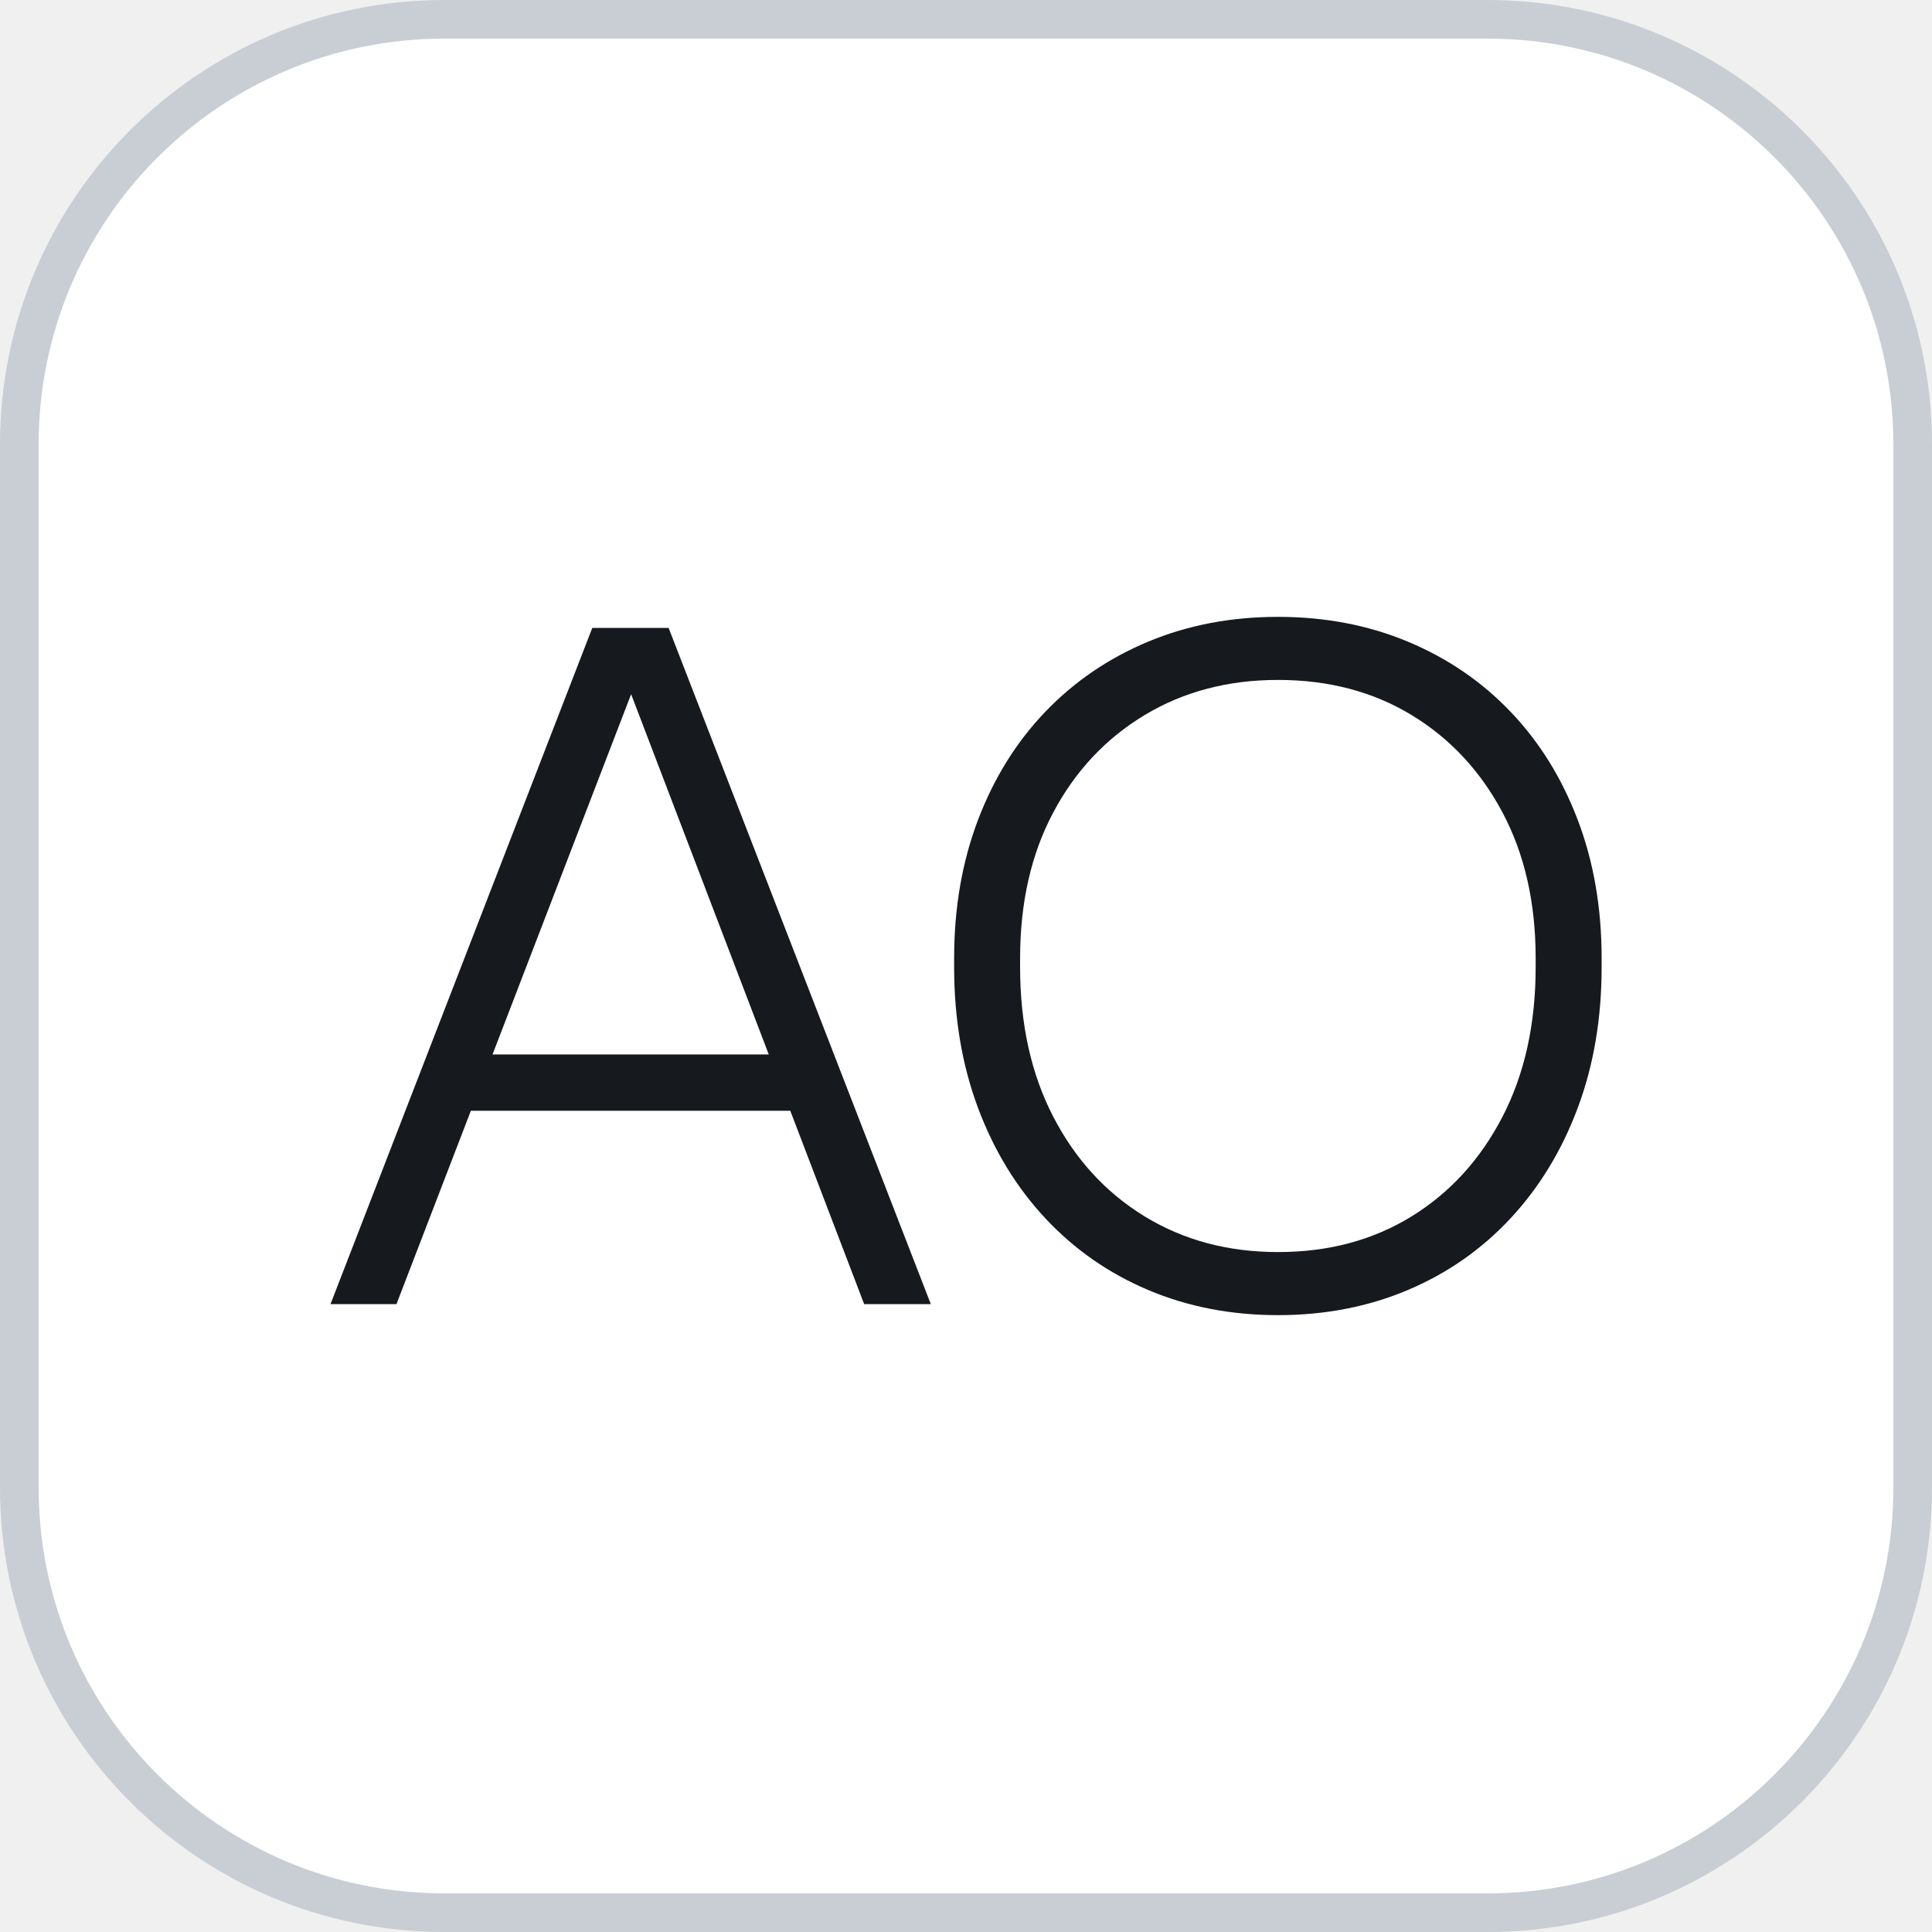
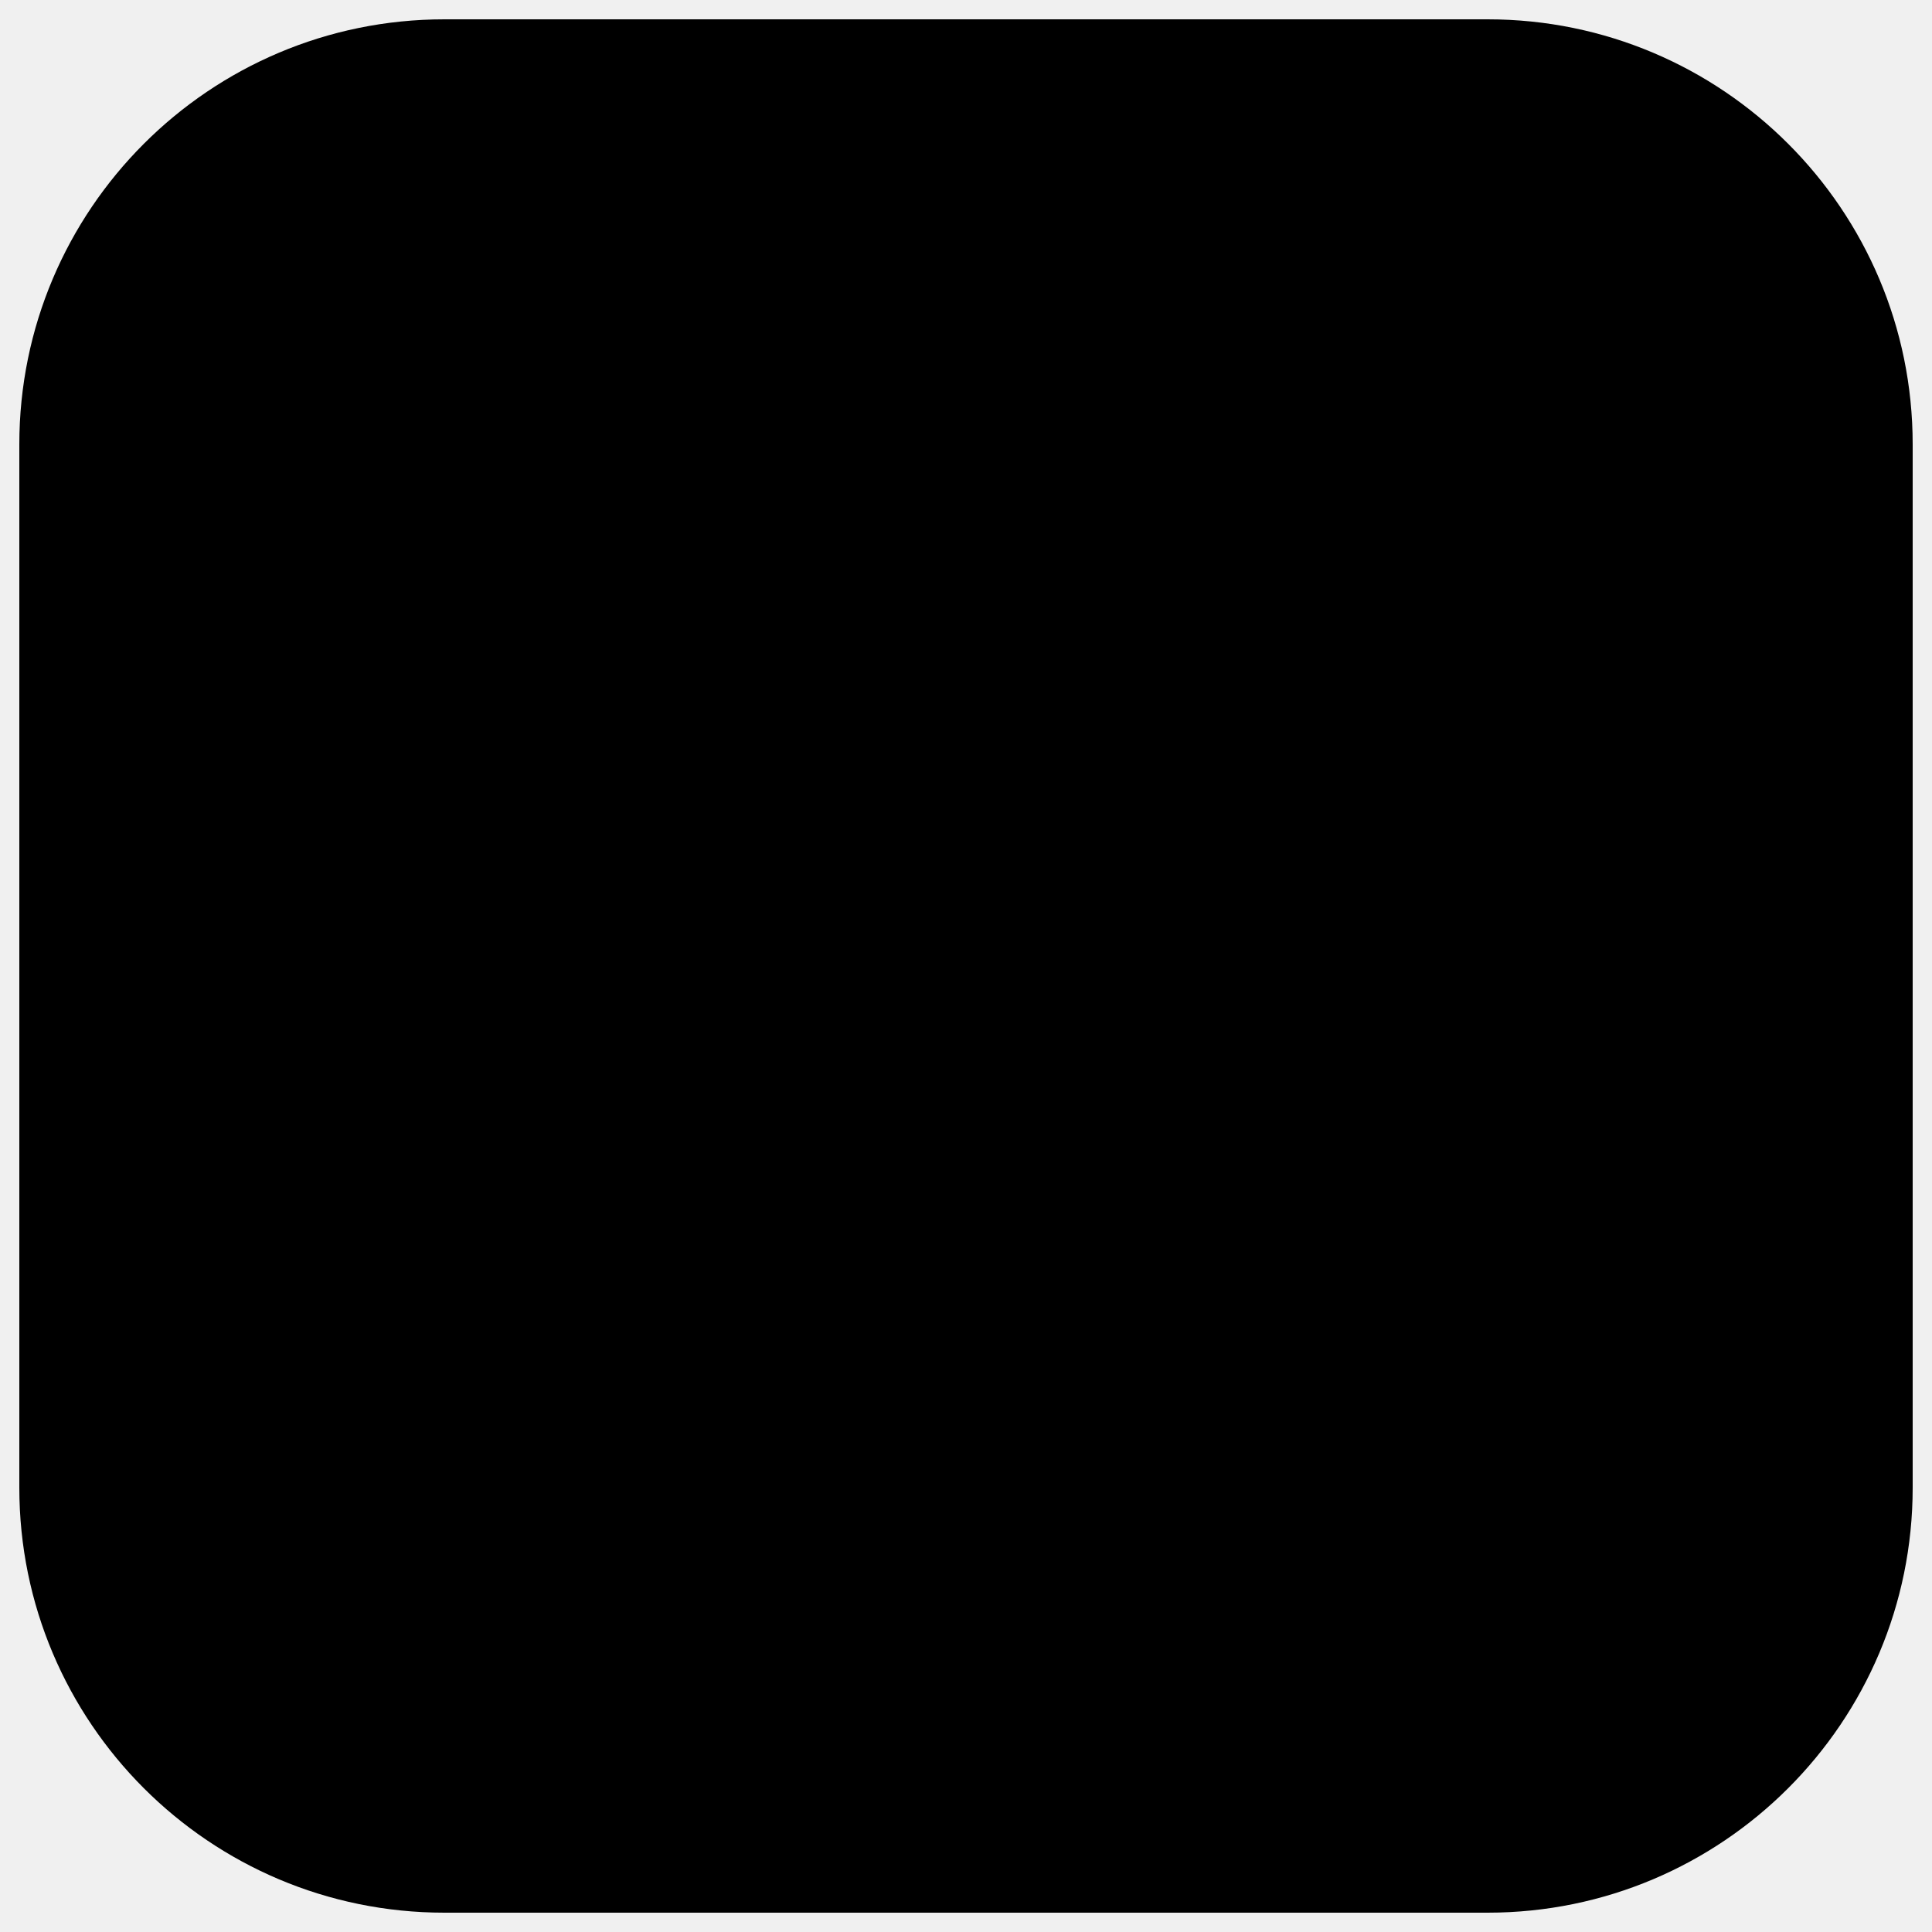
<svg viewBox="0 0 100 100" aria-hidden="true">
-   <rect x="1" y="1" width="98" height="98" rx="22" fill="#fff" stroke="#c9ced4" stroke-width="2" />
-   <g fill="#16191d">
+   <rect class="mk-bg" x="1" y="1" width="98" height="98" rx="22" stroke-width="2" />
+   <g class="mk-fg">
    <path transform="translate(16.45 67.50) scale(0.05 -0.05)" d="M13.143 0 284.142 700H363.144L634.572 0H565.571L318.143 647.57H330.572L81.43 0ZM121.714 200.142 144.857 258.429H503.715L527.144 200.142Z" />
    <path transform="translate(46.80 67.50) scale(0.05 -0.05)" d="M387 -11.429Q314.143 -11.429 252.643 14.571Q191.143 40.571 146.143 88.786Q101.143 137 76.428 203.143Q51.714 269.286 51.714 348.857V358Q51.714 436.143 76.428 501.214Q101.143 566.286 146.143 613.214Q191.143 660.143 252.643 685.786Q314.143 711.429 387 711.429Q459.857 711.429 521.357 685.786Q582.857 660.143 627.714 613.214Q672.572 566.286 697.286 501.214Q722 436.143 722 358V348.857Q722 269.286 697.286 203.143Q672.572 137 627.714 88.786Q582.857 40.571 521.357 14.571Q459.857 -11.429 387 -11.429ZM387 53.859Q465.285 53.859 525.142 90.715Q584.999 127.572 619.356 193.929Q653.713 260.286 653.713 348.857V358Q653.713 444.428 619.356 508.999Q584.999 573.57 525.142 609.856Q465.285 646.141 387 646.141Q309.429 646.141 249.072 609.856Q188.715 573.57 154.358 508.999Q120.001 444.428 120.001 358V348.857Q120.001 260.286 154.358 193.929Q188.715 127.572 249.072 90.715Q309.429 53.859 387 53.859Z" />
  </g>
</svg>
